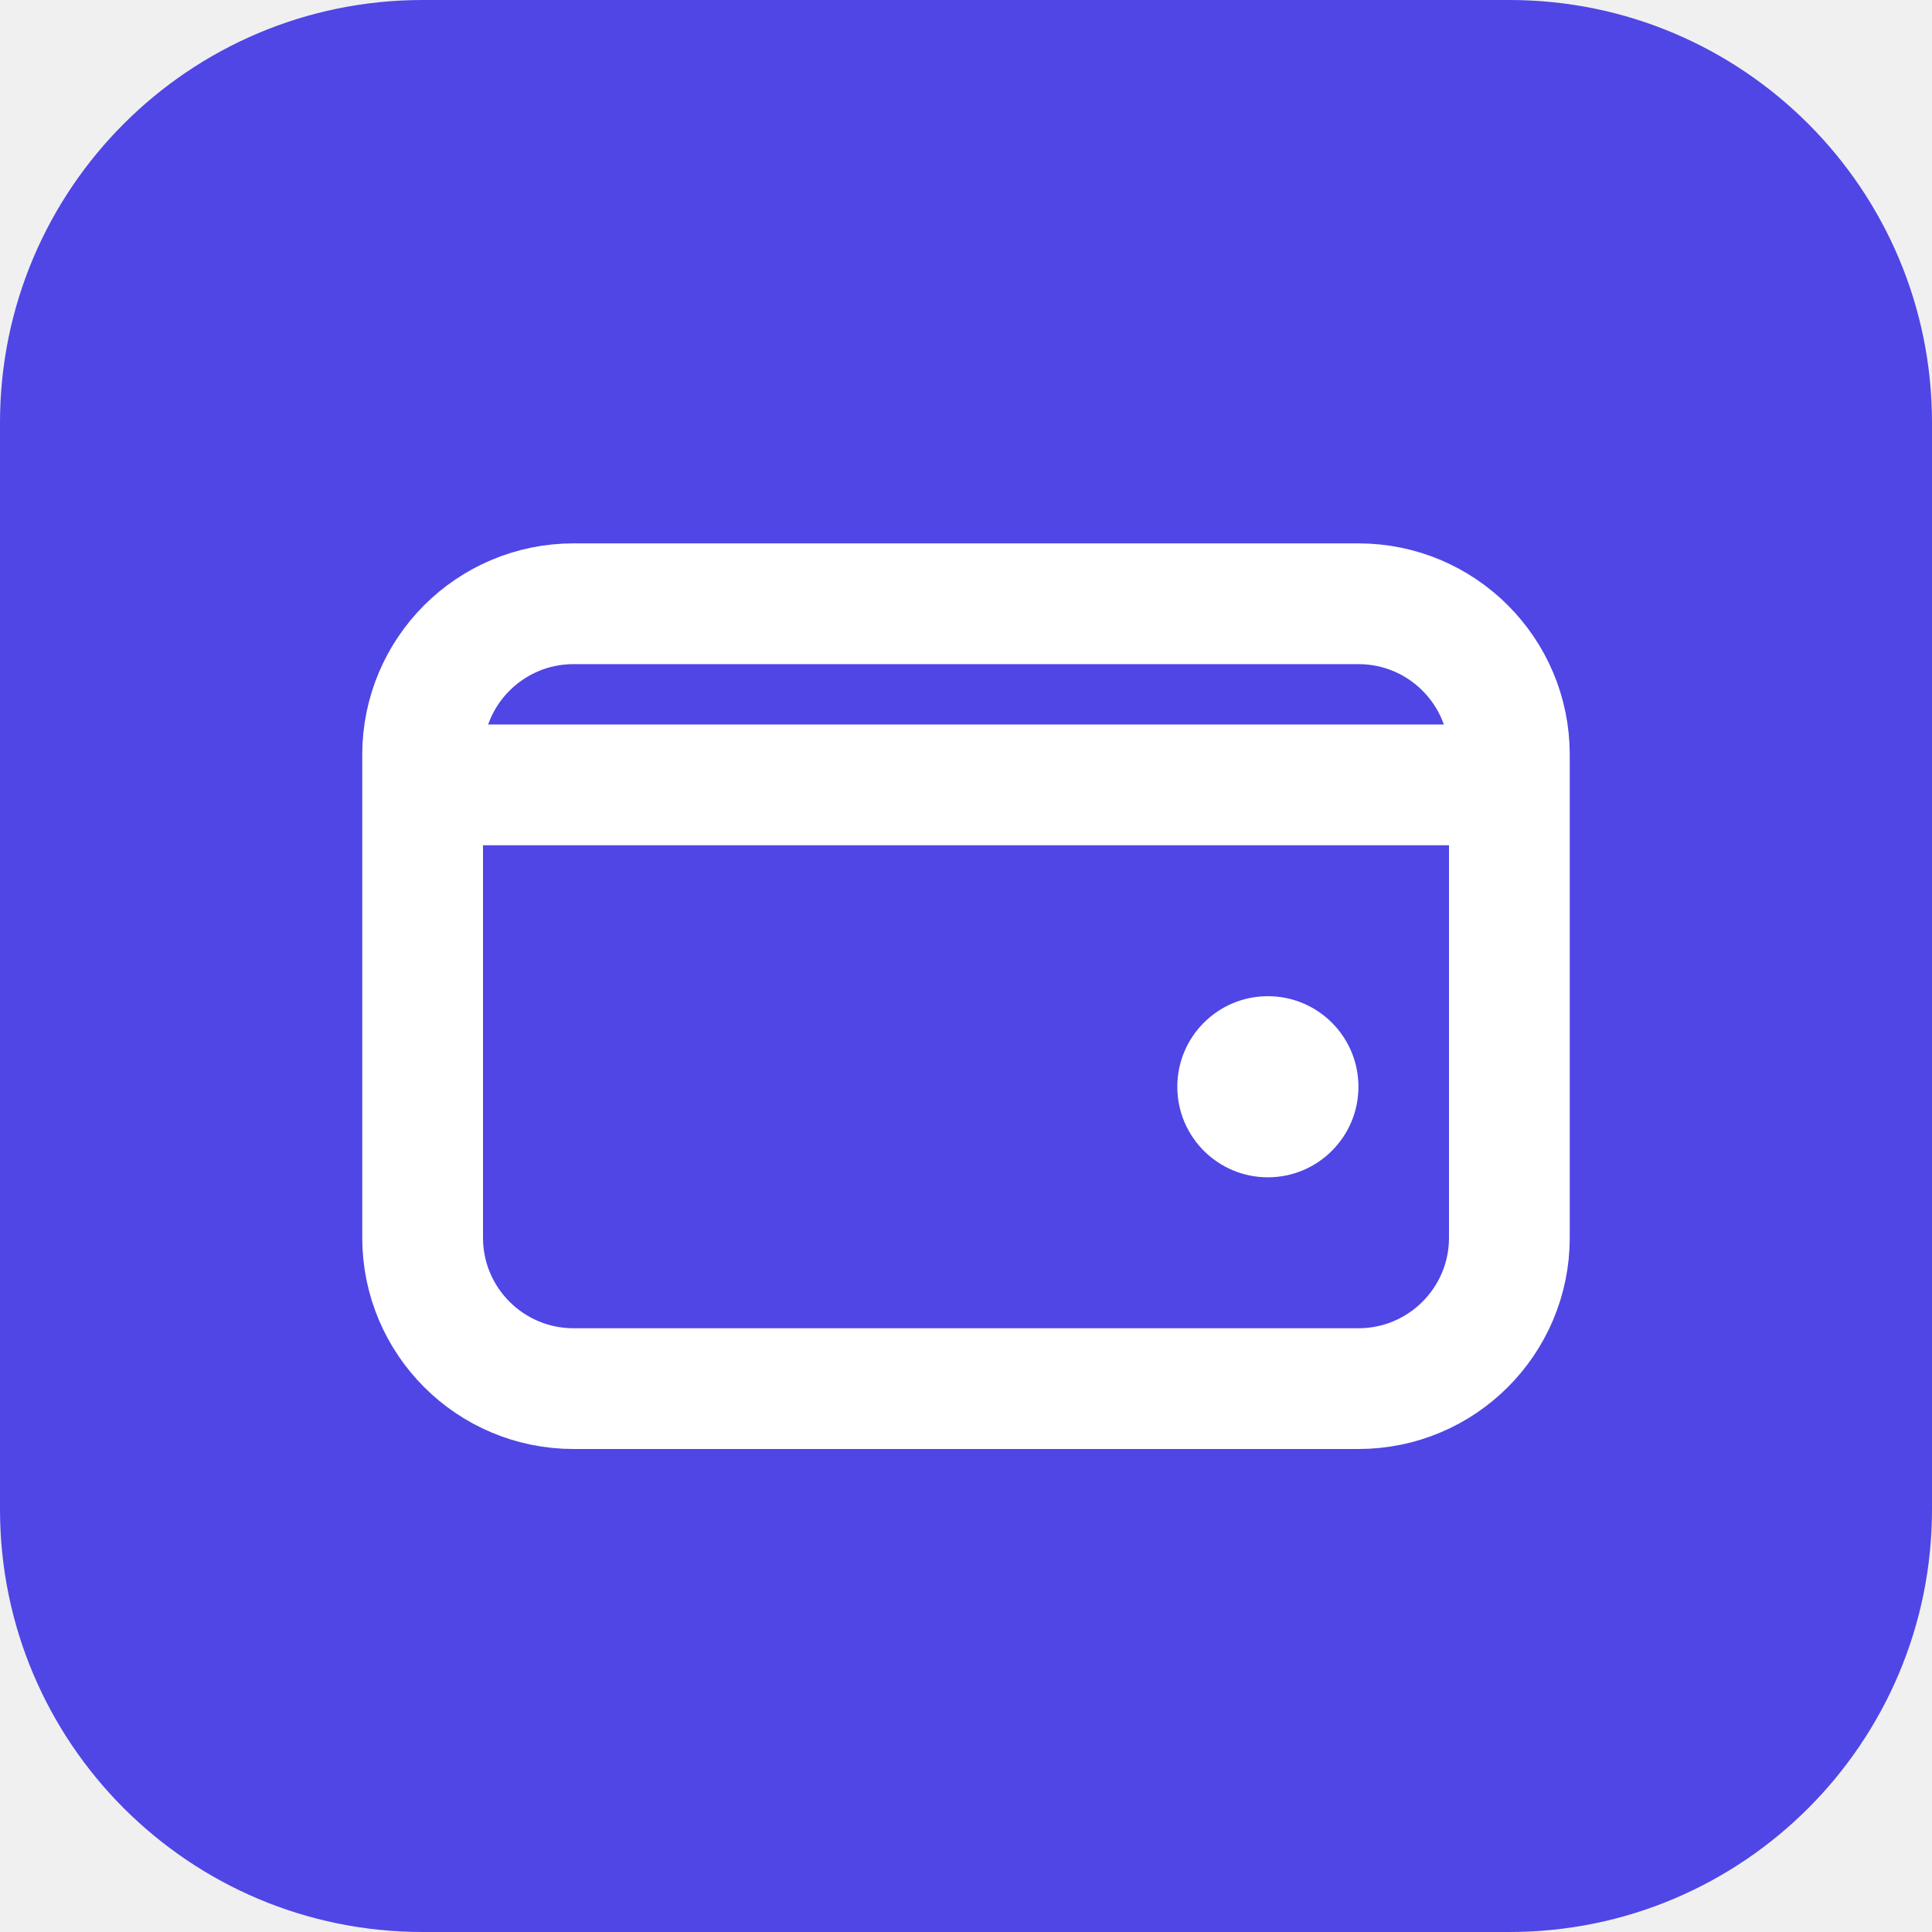
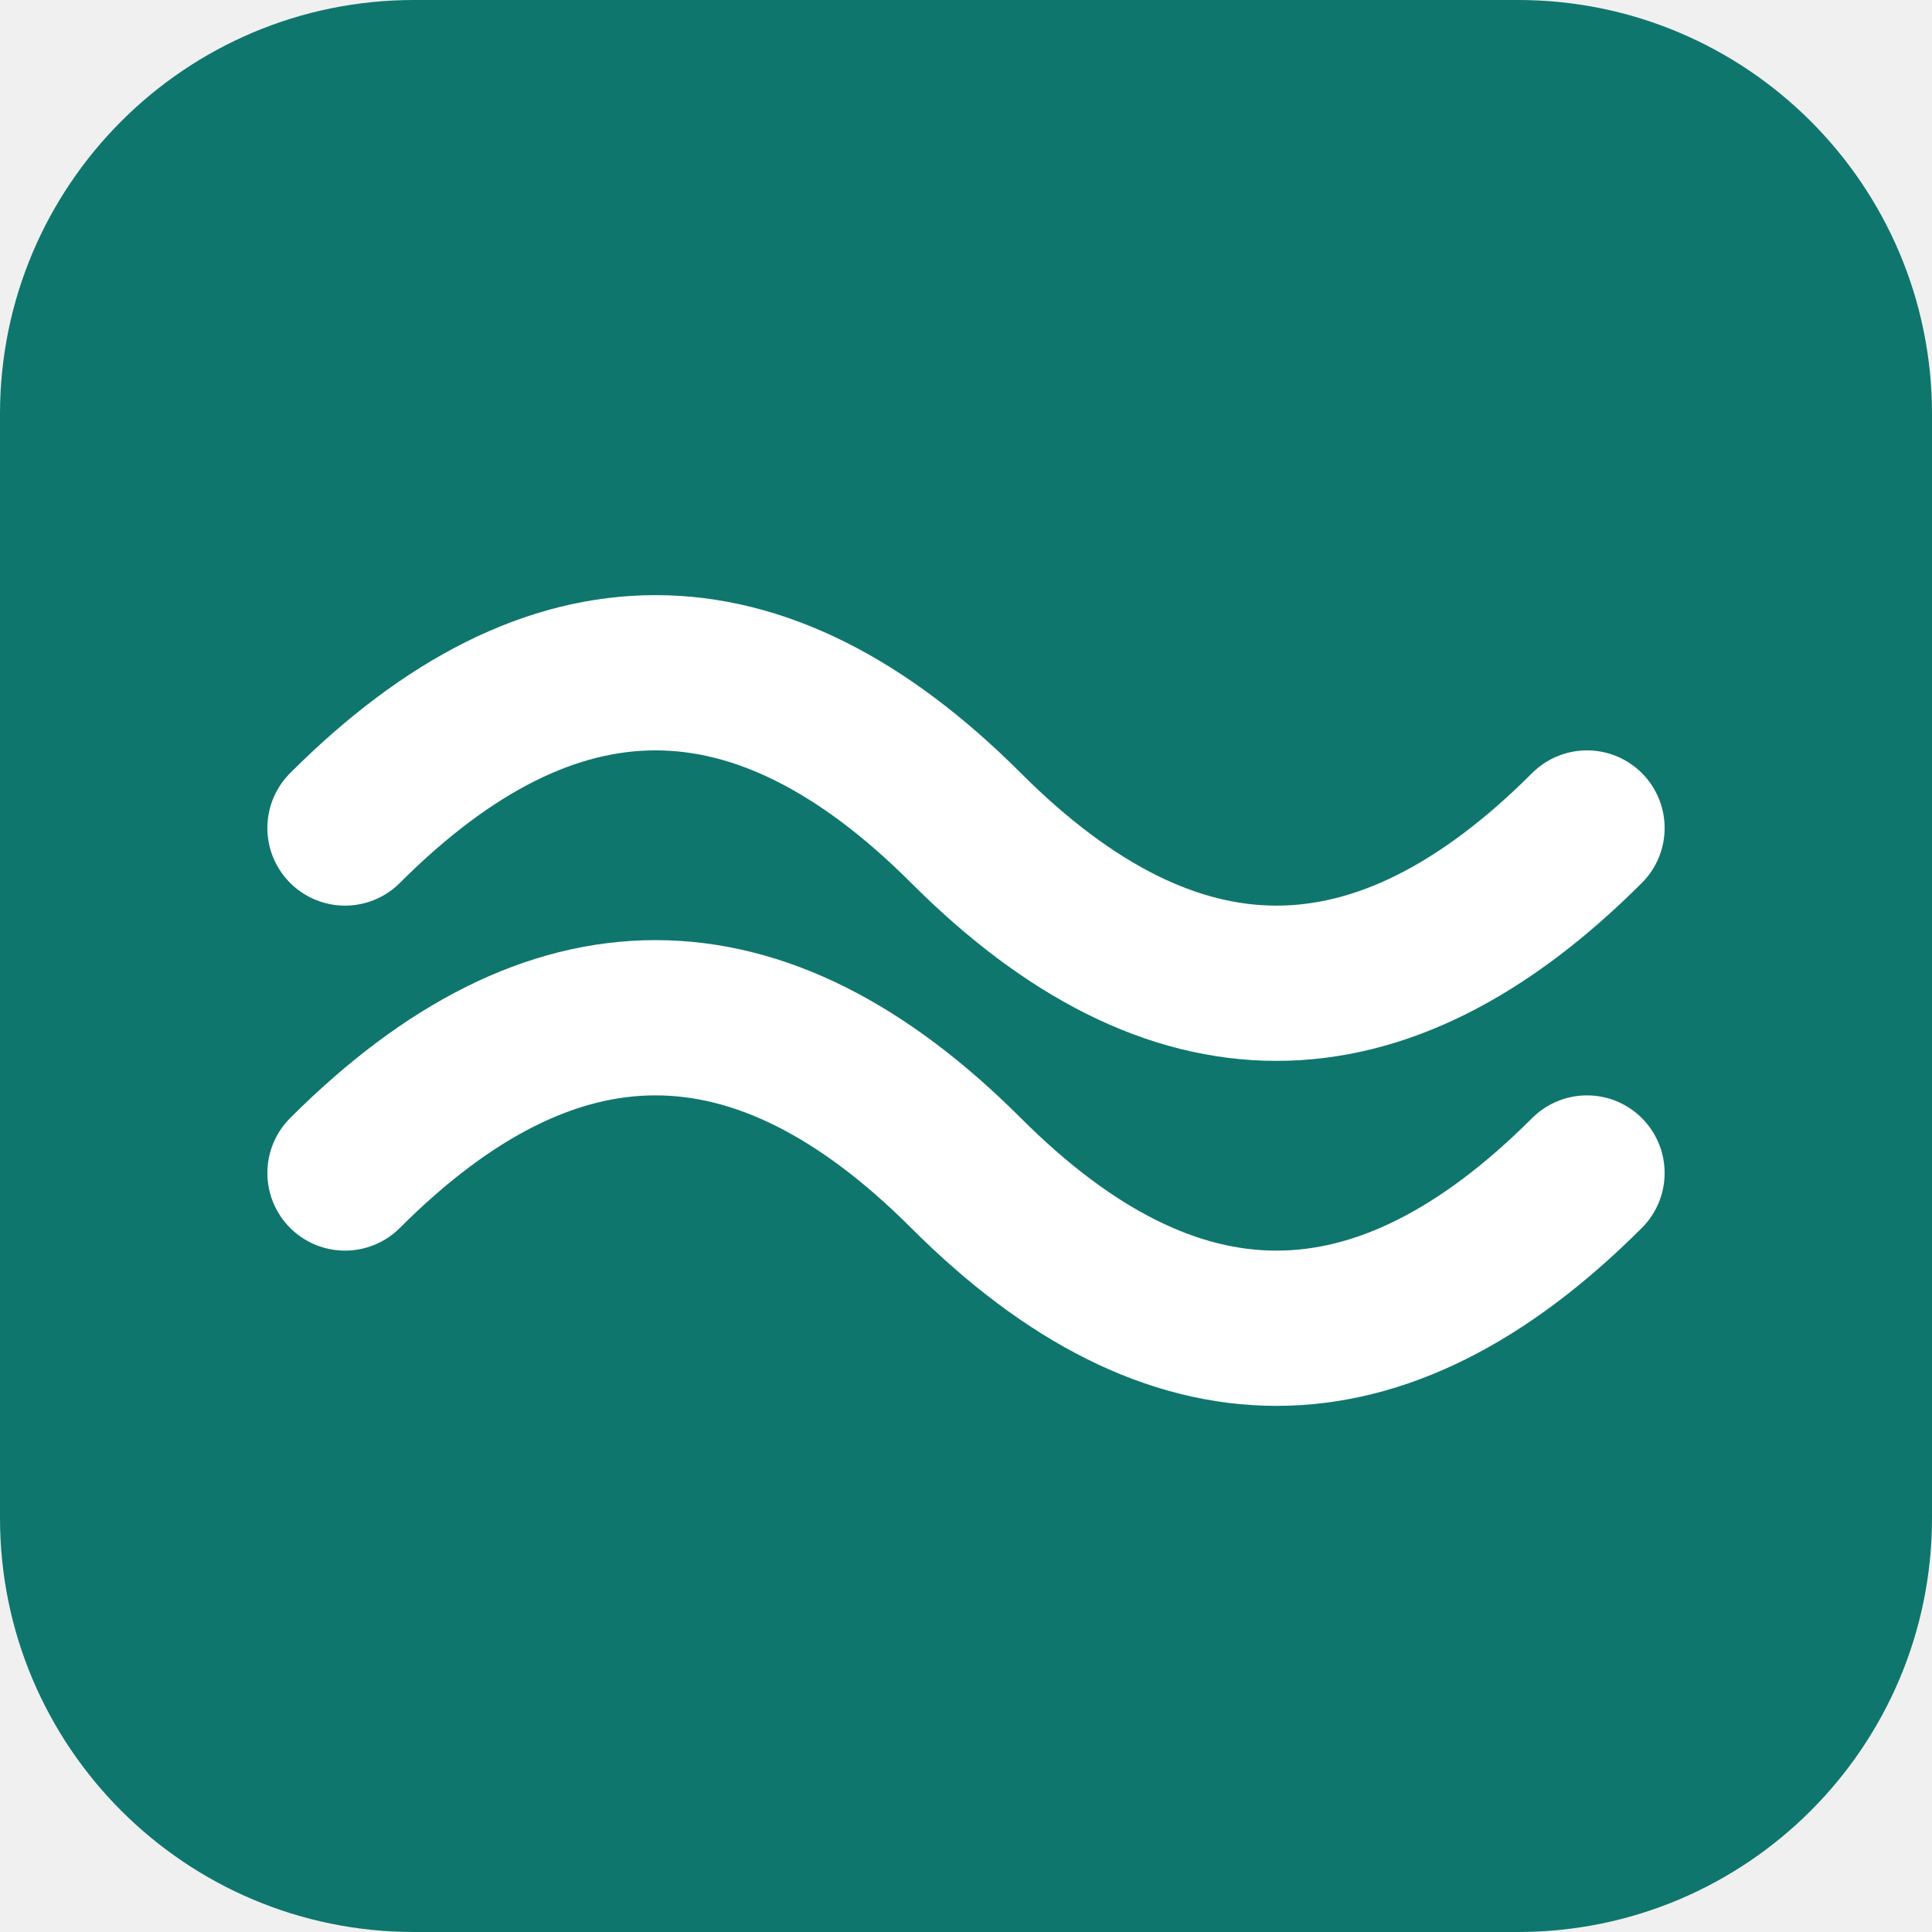
- <svg xmlns="http://www.w3.org/2000/svg" viewBox="0 0 64 64">
-   <rect width="64" height="64" rx="14" fill="#4F46E5" />
-   <rect x="14" y="20" width="36" height="26" rx="5" fill="none" stroke="#FFFFFF" stroke-width="4" />
-   <path d="M14 26h36" stroke="#FFFFFF" stroke-width="4" />
-   <circle cx="42" cy="36" r="3" fill="#FFFFFF" />
+ <svg xmlns="http://www.w3.org/2000/svg" viewBox="0 0 56 56">
+   <rect width="56" height="56" rx="12" fill="#0F766E" />
+   <g fill="none" stroke="#FFFFFF" stroke-width="4.5" stroke-linecap="round">
+     <path d="M10 24c6-6 12-6 18 0s12 6 18 0" />
+     <path d="M10 34c6-6 12-6 18 0s12 6 18 0" />
+   </g>
</svg>
